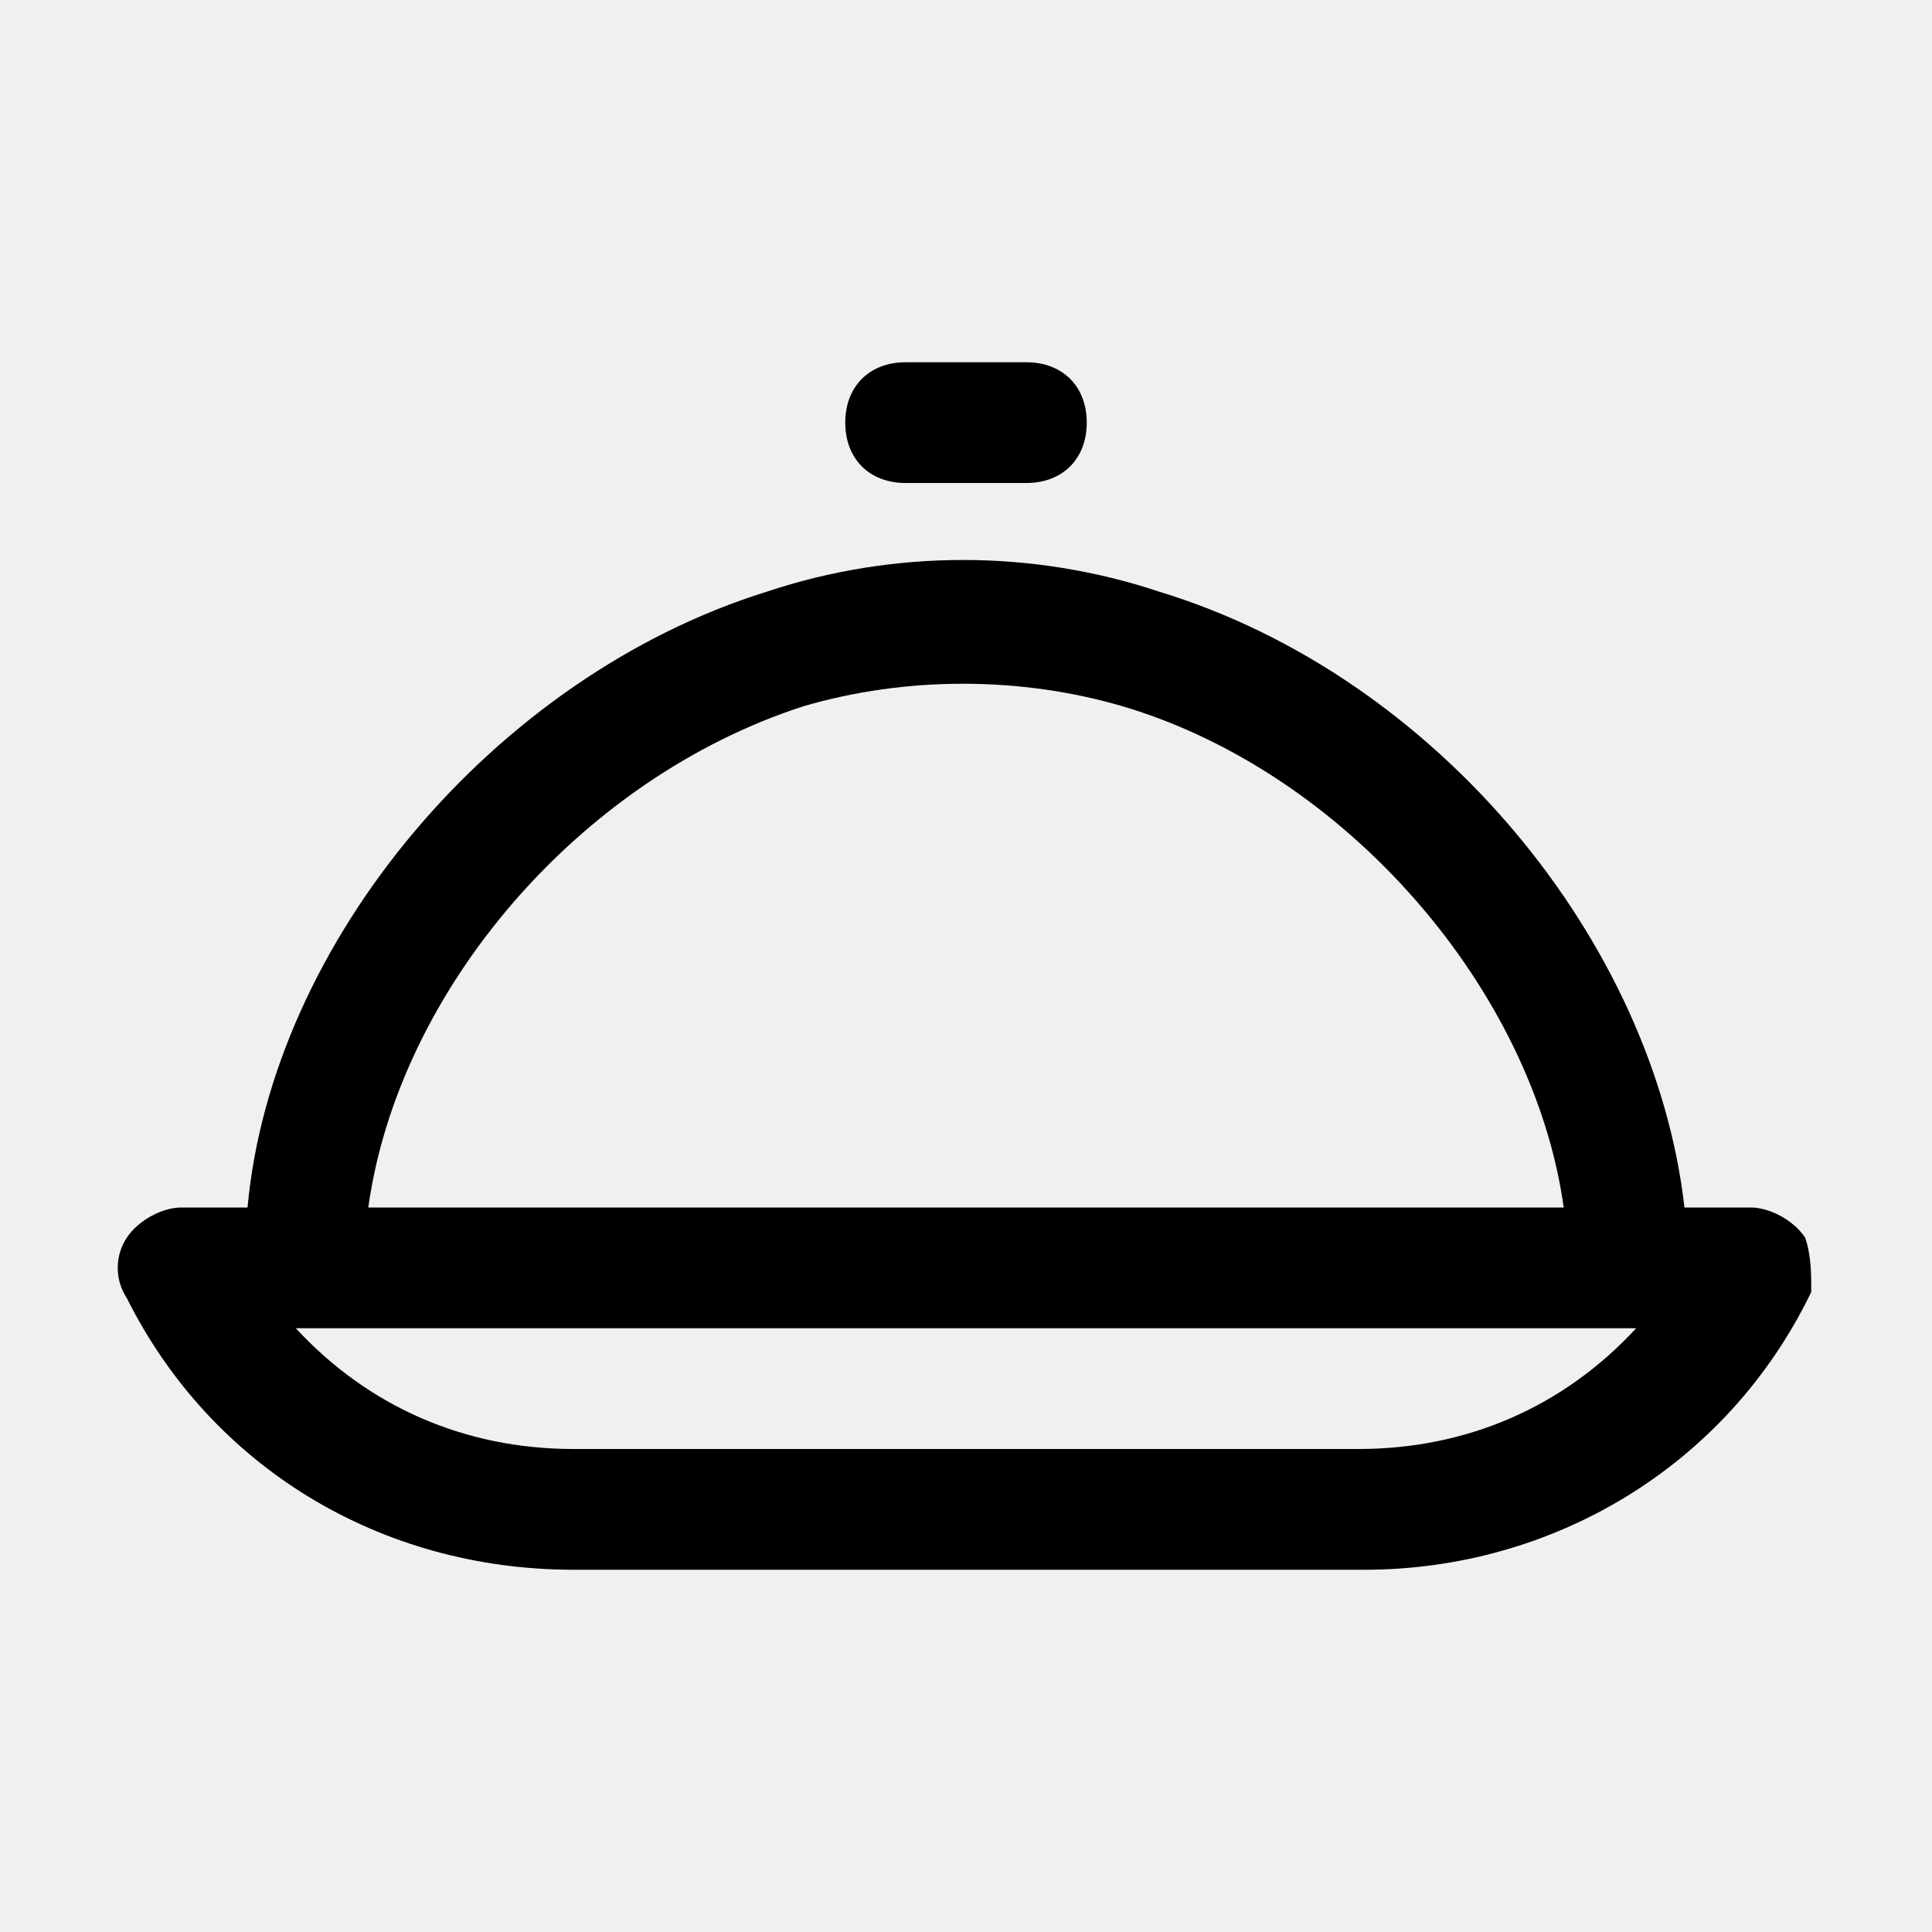
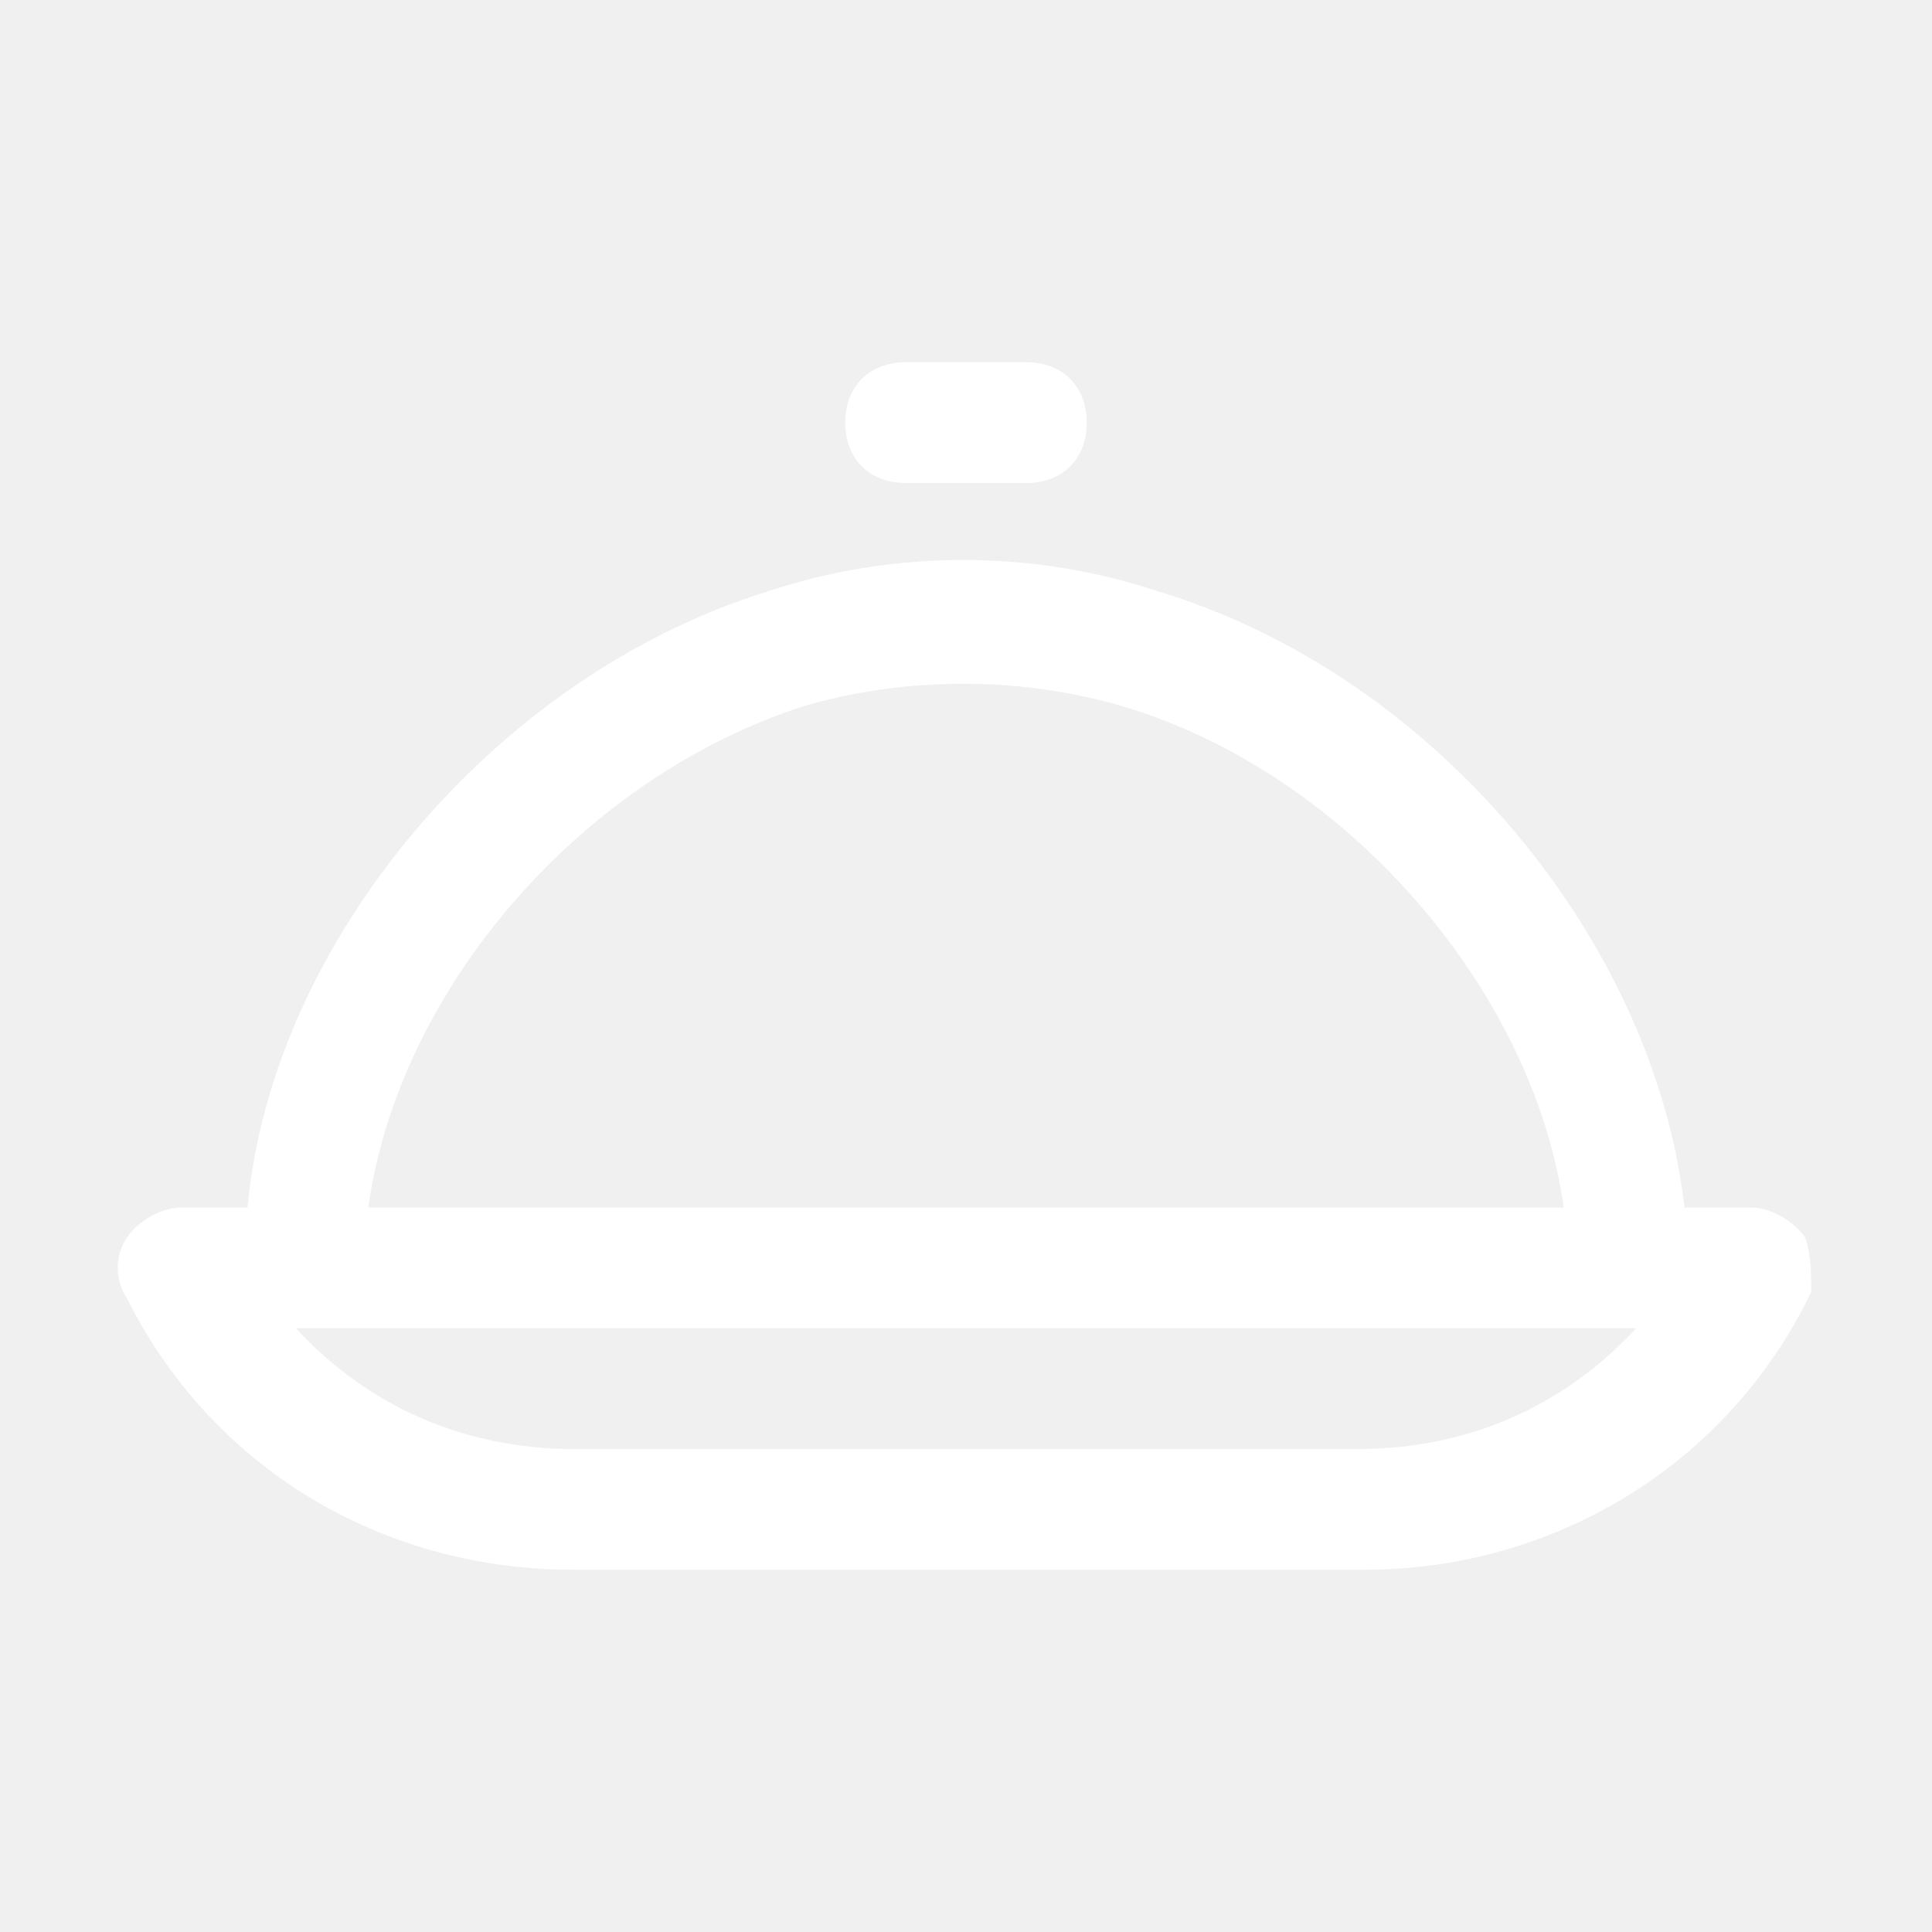
- <svg xmlns="http://www.w3.org/2000/svg" id="dish" style="enable-background:new 0 0 32 32;" version="1.1" viewBox="0 0 32 32" xml:space="preserve">
+ <svg xmlns="http://www.w3.org/2000/svg" id="dish" fill="white" style="enable-background:new 0 0 32 32;" version="1.1" viewBox="0 0 32 32" xml:space="preserve">
  <g>
-     <path d="M15,8H17c0.6,0,1-0.4,1-1s-0.4-1-1-1H15c-0.6,0-1,0.4-1,1S14.4,8,15,8z" />
+     <path fill="white" d="M15,8H17c0.6,0,1-0.4,1-1s-0.4-1-1-1H15c-0.6,0-1,0.4-1,1S14.4,8,15,8z" />
    <path d="M29.9,20.5C29.7,20.2,29.3,20,29,20h-1.1c-0.5-4.4-4.1-8.8-8.7-10.2c-2.1-0.7-4.4-0.7-6.5,0C8.2,11.2,4.5,15.6,4.1,20H3   c-0.3,0-0.7,0.2-0.9,0.5s-0.2,0.7,0,1C3.5,24.3,6.3,26,9.5,26h13.1c3.1,0,6-1.7,7.4-4.6C30,21.1,30,20.8,29.9,20.5z M13.3,11.7   c1.7-0.5,3.6-0.5,5.3,0c3.7,1.1,6.8,4.7,7.3,8.3H6.1C6.6,16.4,9.6,12.9,13.3,11.7z M22.5,24H9.5c-1.8,0-3.4-0.7-4.6-2h22.2   C25.9,23.3,24.3,24,22.5,24z" />
  </g>
</svg>
